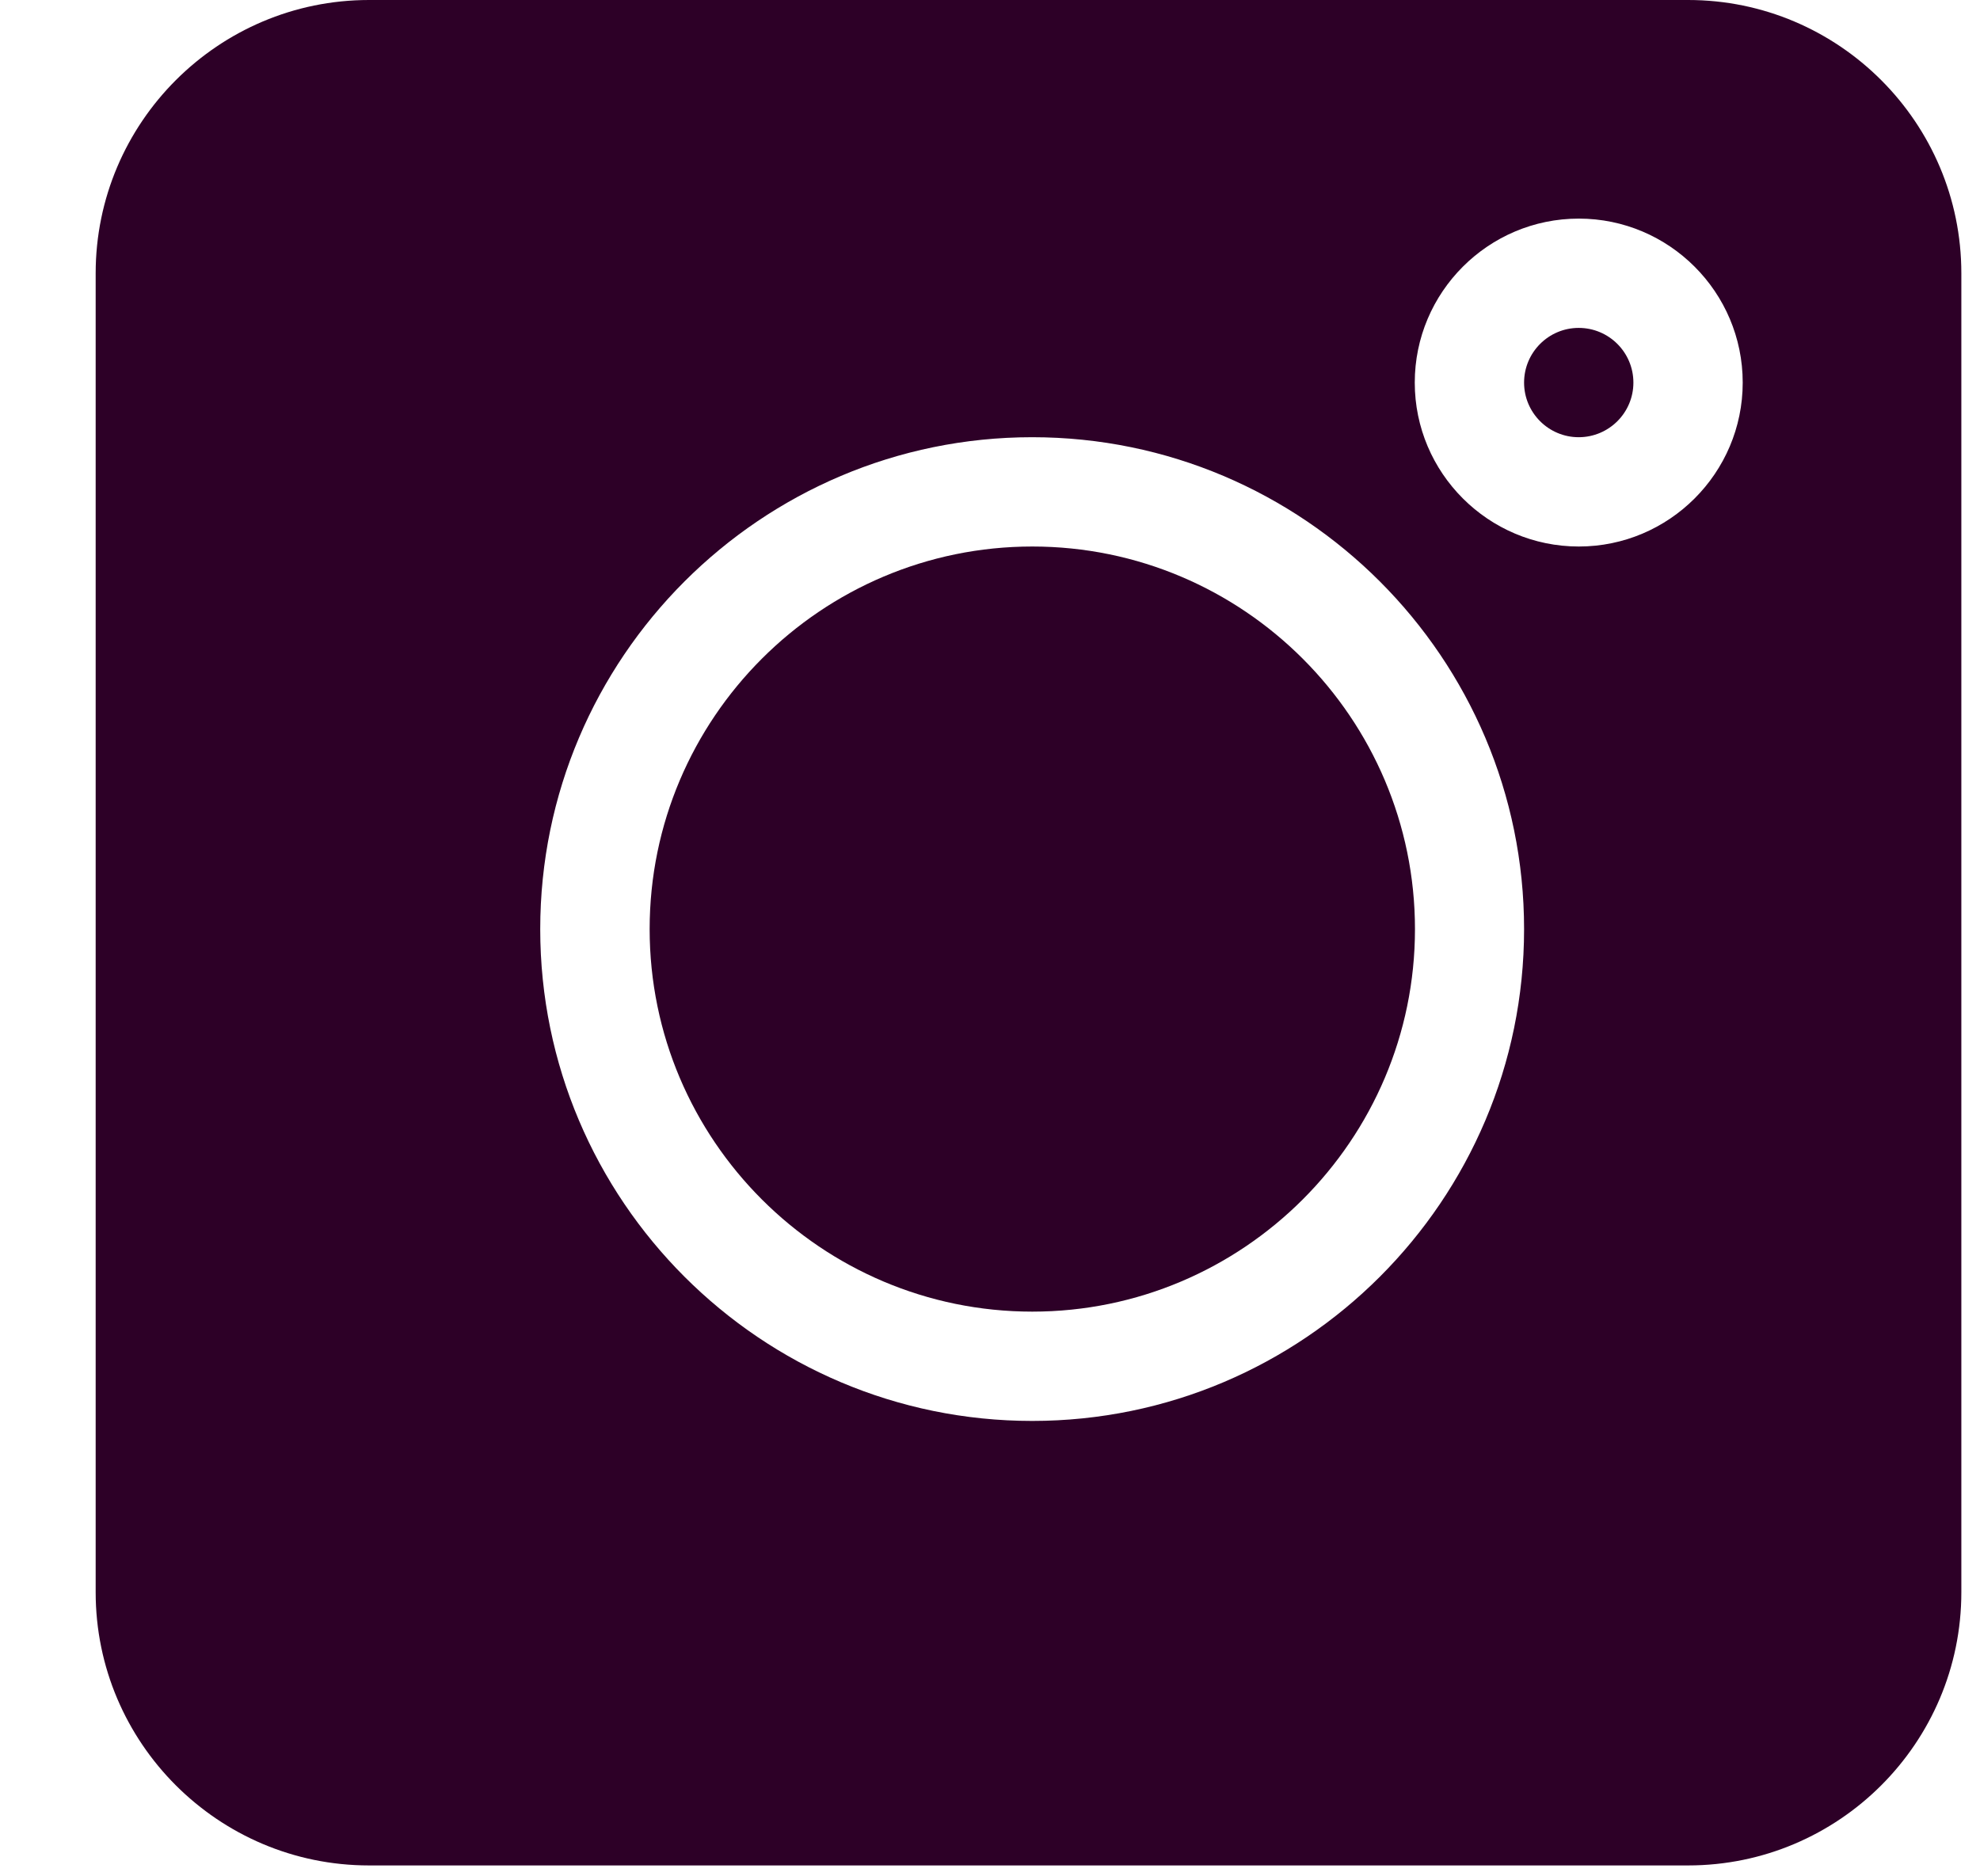
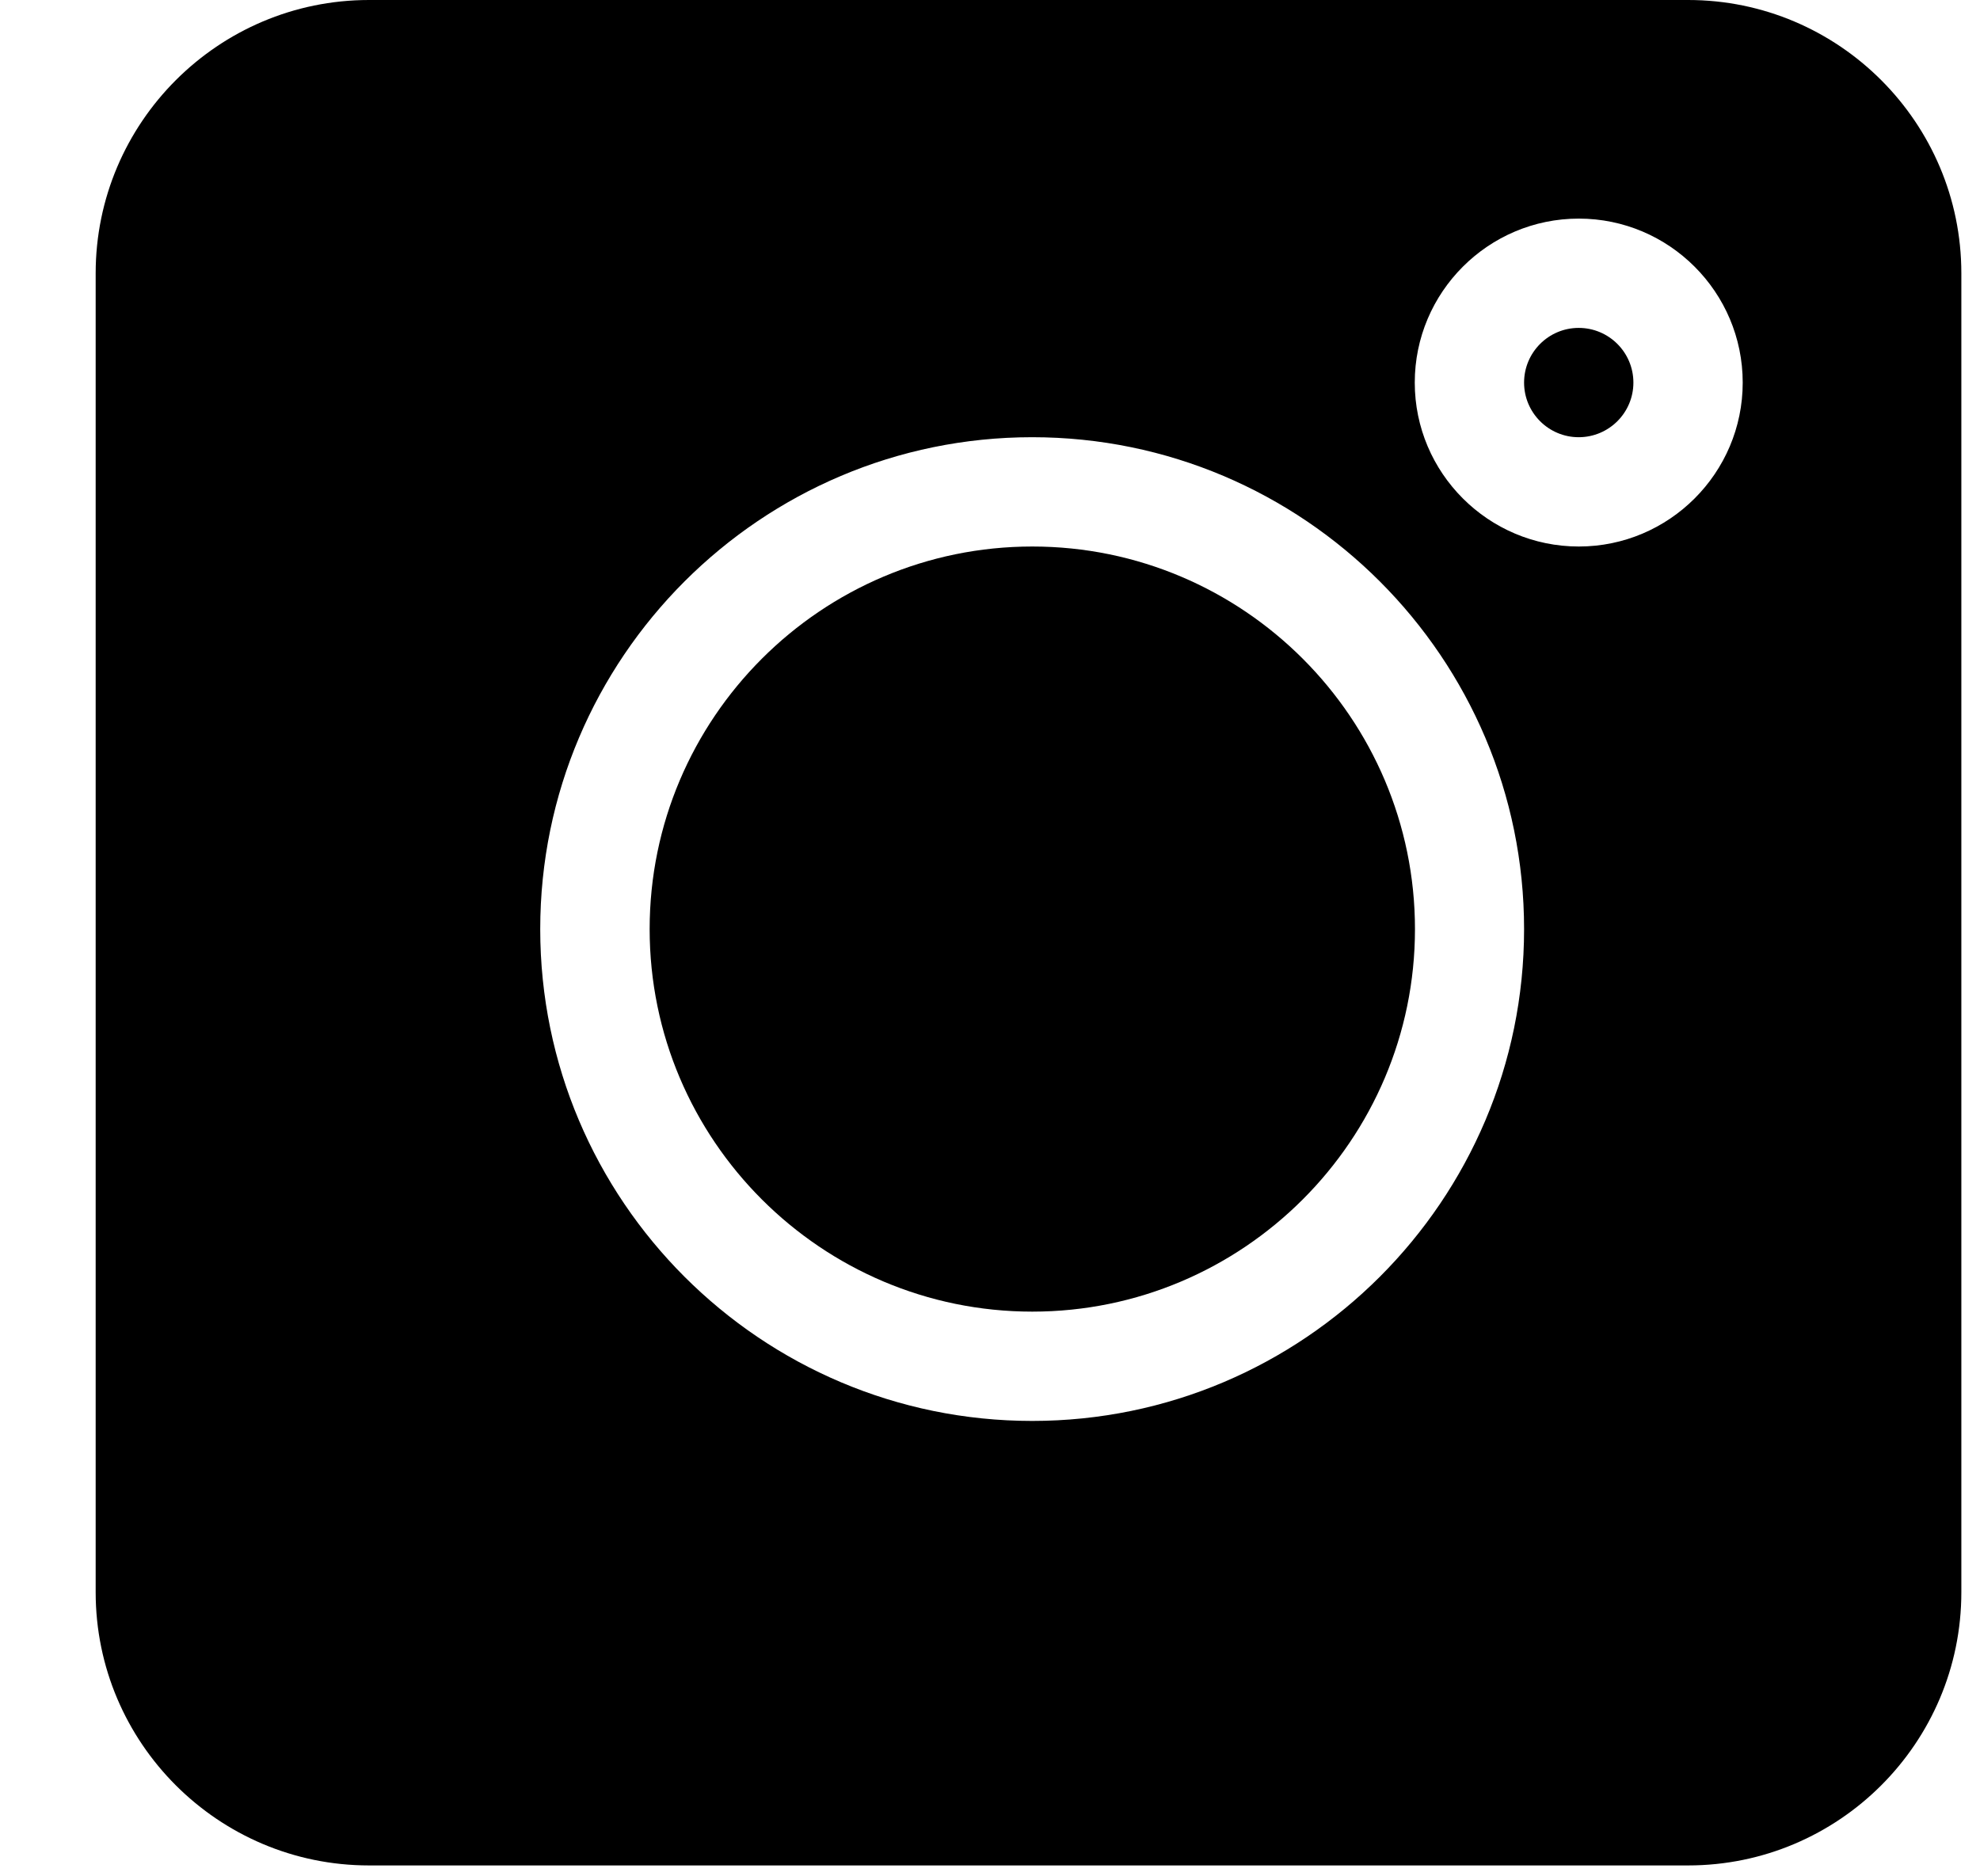
<svg xmlns="http://www.w3.org/2000/svg" width="19" height="18" viewBox="0 0 19 18" fill="none">
-   <path d="M16.199 0H3.541C2.095 0 0.918 1.177 0.918 2.623V15.281C0.918 16.727 2.095 17.903 3.541 17.903H16.199C17.645 17.903 18.821 16.727 18.821 15.281V2.623C18.821 1.177 17.645 0 16.199 0ZM9.905 13.637C7.302 13.637 5.184 11.52 5.184 8.917C5.184 6.314 7.302 4.196 9.905 4.196C12.508 4.196 14.625 6.314 14.625 8.917C14.625 11.52 12.508 13.637 9.905 13.637ZM15.15 5.245C14.282 5.245 13.576 4.539 13.576 3.672C13.576 2.804 14.282 2.098 15.15 2.098C16.017 2.098 16.723 2.804 16.723 3.672C16.723 4.539 16.017 5.245 15.15 5.245Z" fill="#2D0027" />
-   <path d="M15.149 3.147C14.86 3.147 14.625 3.382 14.625 3.672C14.625 3.961 14.86 4.196 15.149 4.196C15.439 4.196 15.674 3.961 15.674 3.672C15.674 3.382 15.439 3.147 15.149 3.147Z" fill="#2D0027" />
-   <path d="M9.906 5.245C7.882 5.245 6.234 6.892 6.234 8.917C6.234 10.941 7.882 12.588 9.906 12.588C11.93 12.588 13.578 10.941 13.578 8.917C13.578 6.892 11.93 5.245 9.906 5.245Z" fill="#2D0027" />
+   <path d="M16.199 0H3.541C2.095 0 0.918 1.177 0.918 2.623V15.281C0.918 16.727 2.095 17.903 3.541 17.903H16.199C17.645 17.903 18.821 16.727 18.821 15.281V2.623C18.821 1.177 17.645 0 16.199 0ZM9.905 13.637C7.302 13.637 5.184 11.52 5.184 8.917C5.184 6.314 7.302 4.196 9.905 4.196C12.508 4.196 14.625 6.314 14.625 8.917C14.625 11.52 12.508 13.637 9.905 13.637ZM15.15 5.245C14.282 5.245 13.576 4.539 13.576 3.672C13.576 2.804 14.282 2.098 15.15 2.098C16.017 2.098 16.723 2.804 16.723 3.672C16.723 4.539 16.017 5.245 15.15 5.245Z" fill="currentColor" />
+   <path d="M15.149 3.147C14.86 3.147 14.625 3.382 14.625 3.672C14.625 3.961 14.86 4.196 15.149 4.196C15.439 4.196 15.674 3.961 15.674 3.672C15.674 3.382 15.439 3.147 15.149 3.147Z" fill="currentColor" />
+   <path d="M9.906 5.245C7.882 5.245 6.234 6.892 6.234 8.917C6.234 10.941 7.882 12.588 9.906 12.588C11.93 12.588 13.578 10.941 13.578 8.917C13.578 6.892 11.93 5.245 9.906 5.245Z" fill="currentColor" />
</svg>
